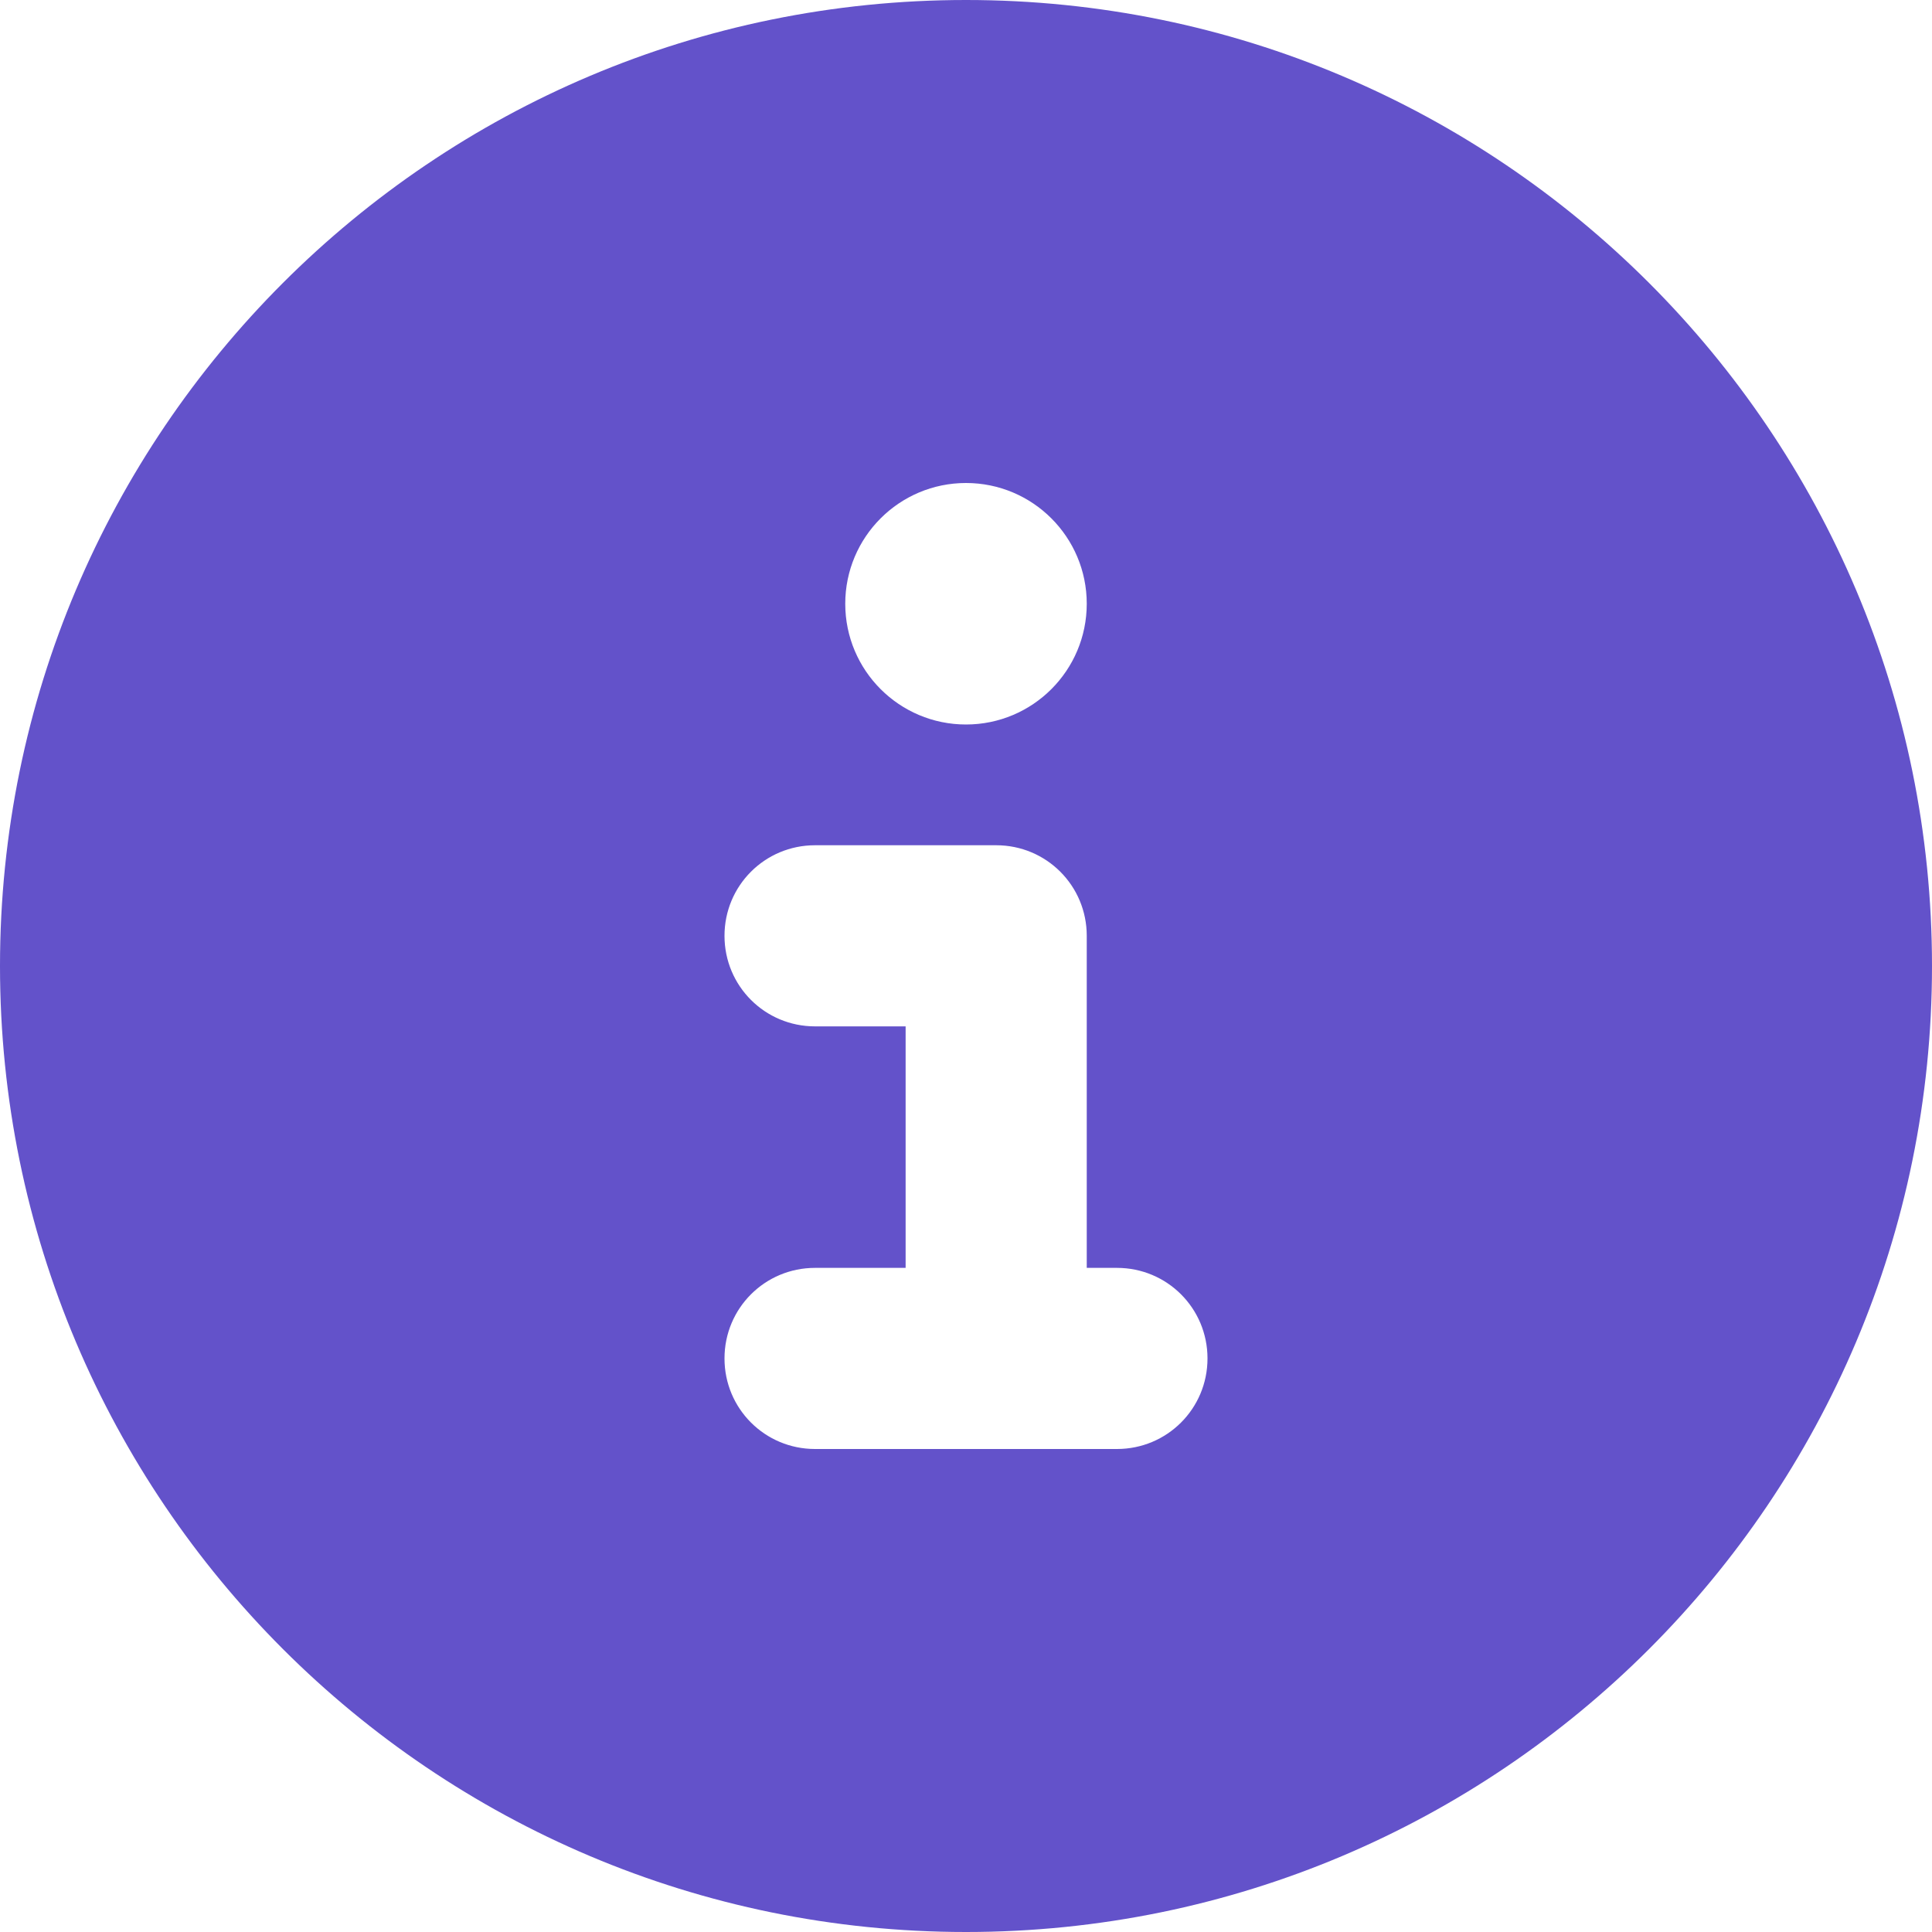
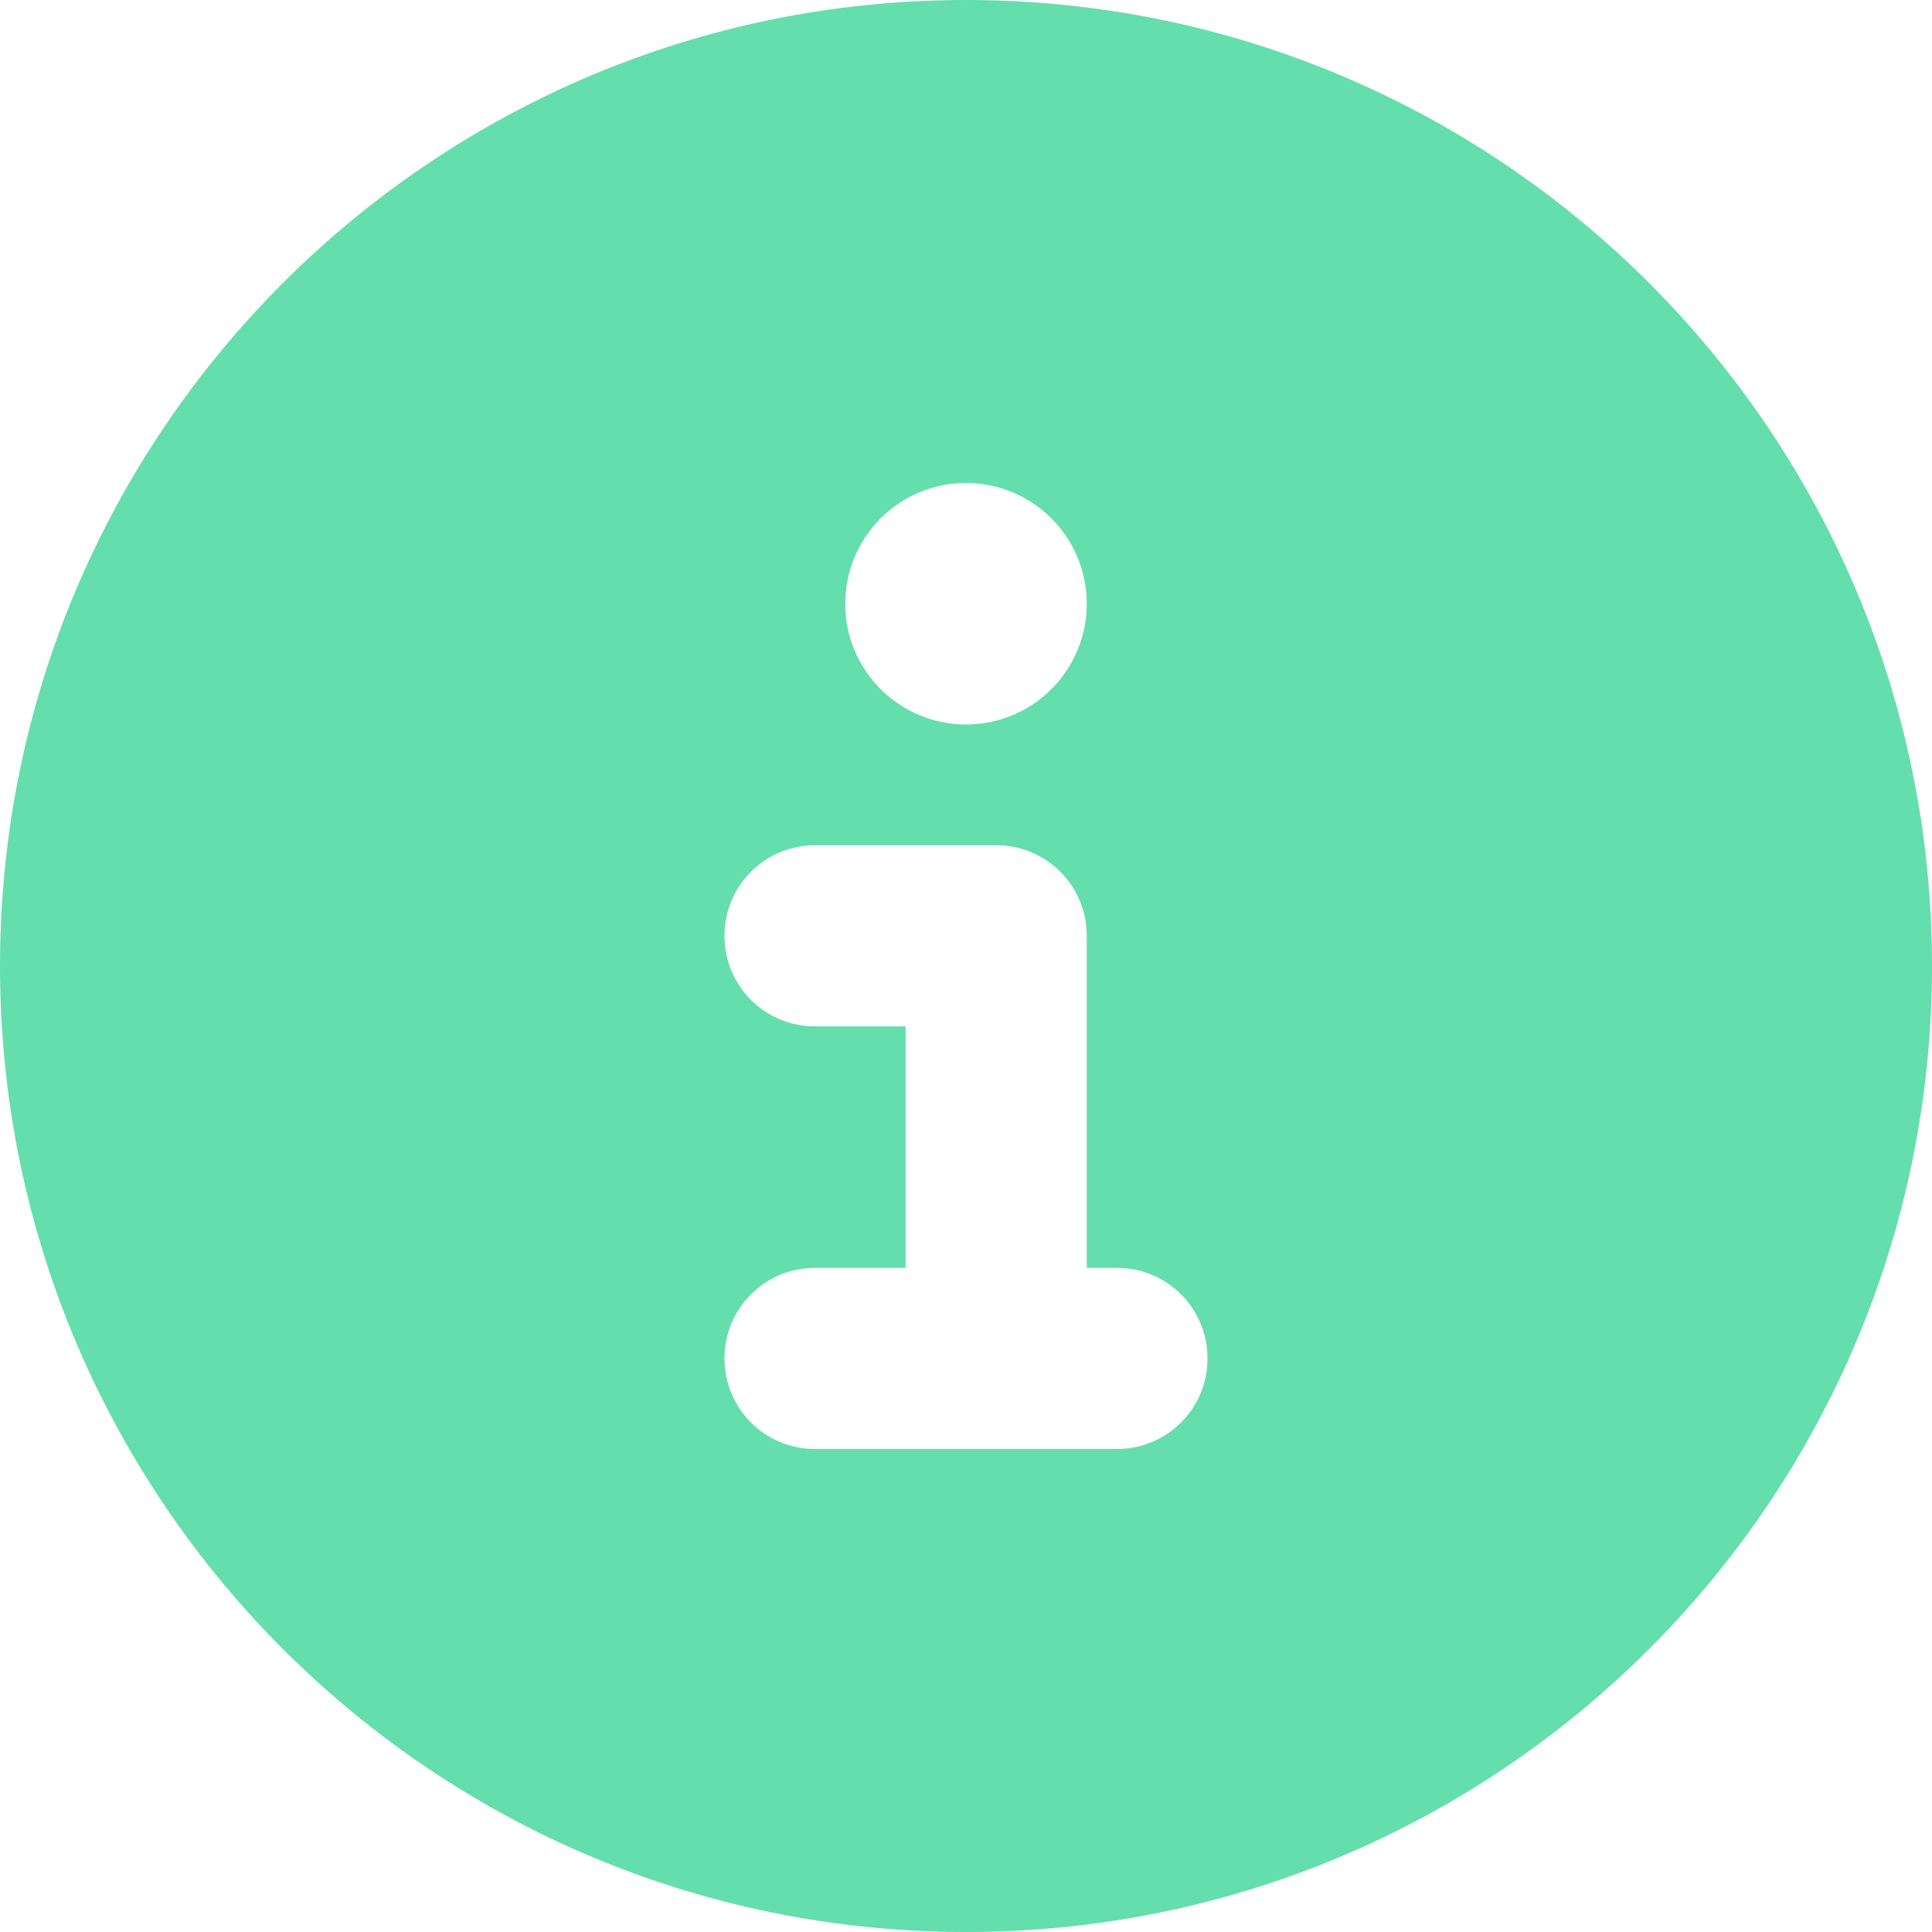
<svg xmlns="http://www.w3.org/2000/svg" viewBox="0 0 512 512">
-   <path fill="#6352ca" d="M256 512A256 256 0 1 0 256 0a256 256 0 1 0 0 512zM216 336h24V272H216c-13.3 0-24-10.7-24-24s10.7-24 24-24h48c13.3 0 24 10.7 24 24v88h8c13.3 0 24 10.7 24 24s-10.7 24-24 24H216c-13.3 0-24-10.7-24-24s10.7-24 24-24zm40-208a32 32 0 1 1 0 64 32 32 0 1 1 0-64z" />
+   <path fill="#64DEAC" d="M256 512A256 256 0 1 0 256 0a256 256 0 1 0 0 512zM216 336h24V272H216c-13.3 0-24-10.7-24-24s10.7-24 24-24h48c13.3 0 24 10.7 24 24v88h8c13.3 0 24 10.7 24 24s-10.7 24-24 24H216c-13.3 0-24-10.7-24-24s10.7-24 24-24zm40-208a32 32 0 1 1 0 64 32 32 0 1 1 0-64z" />
</svg>
